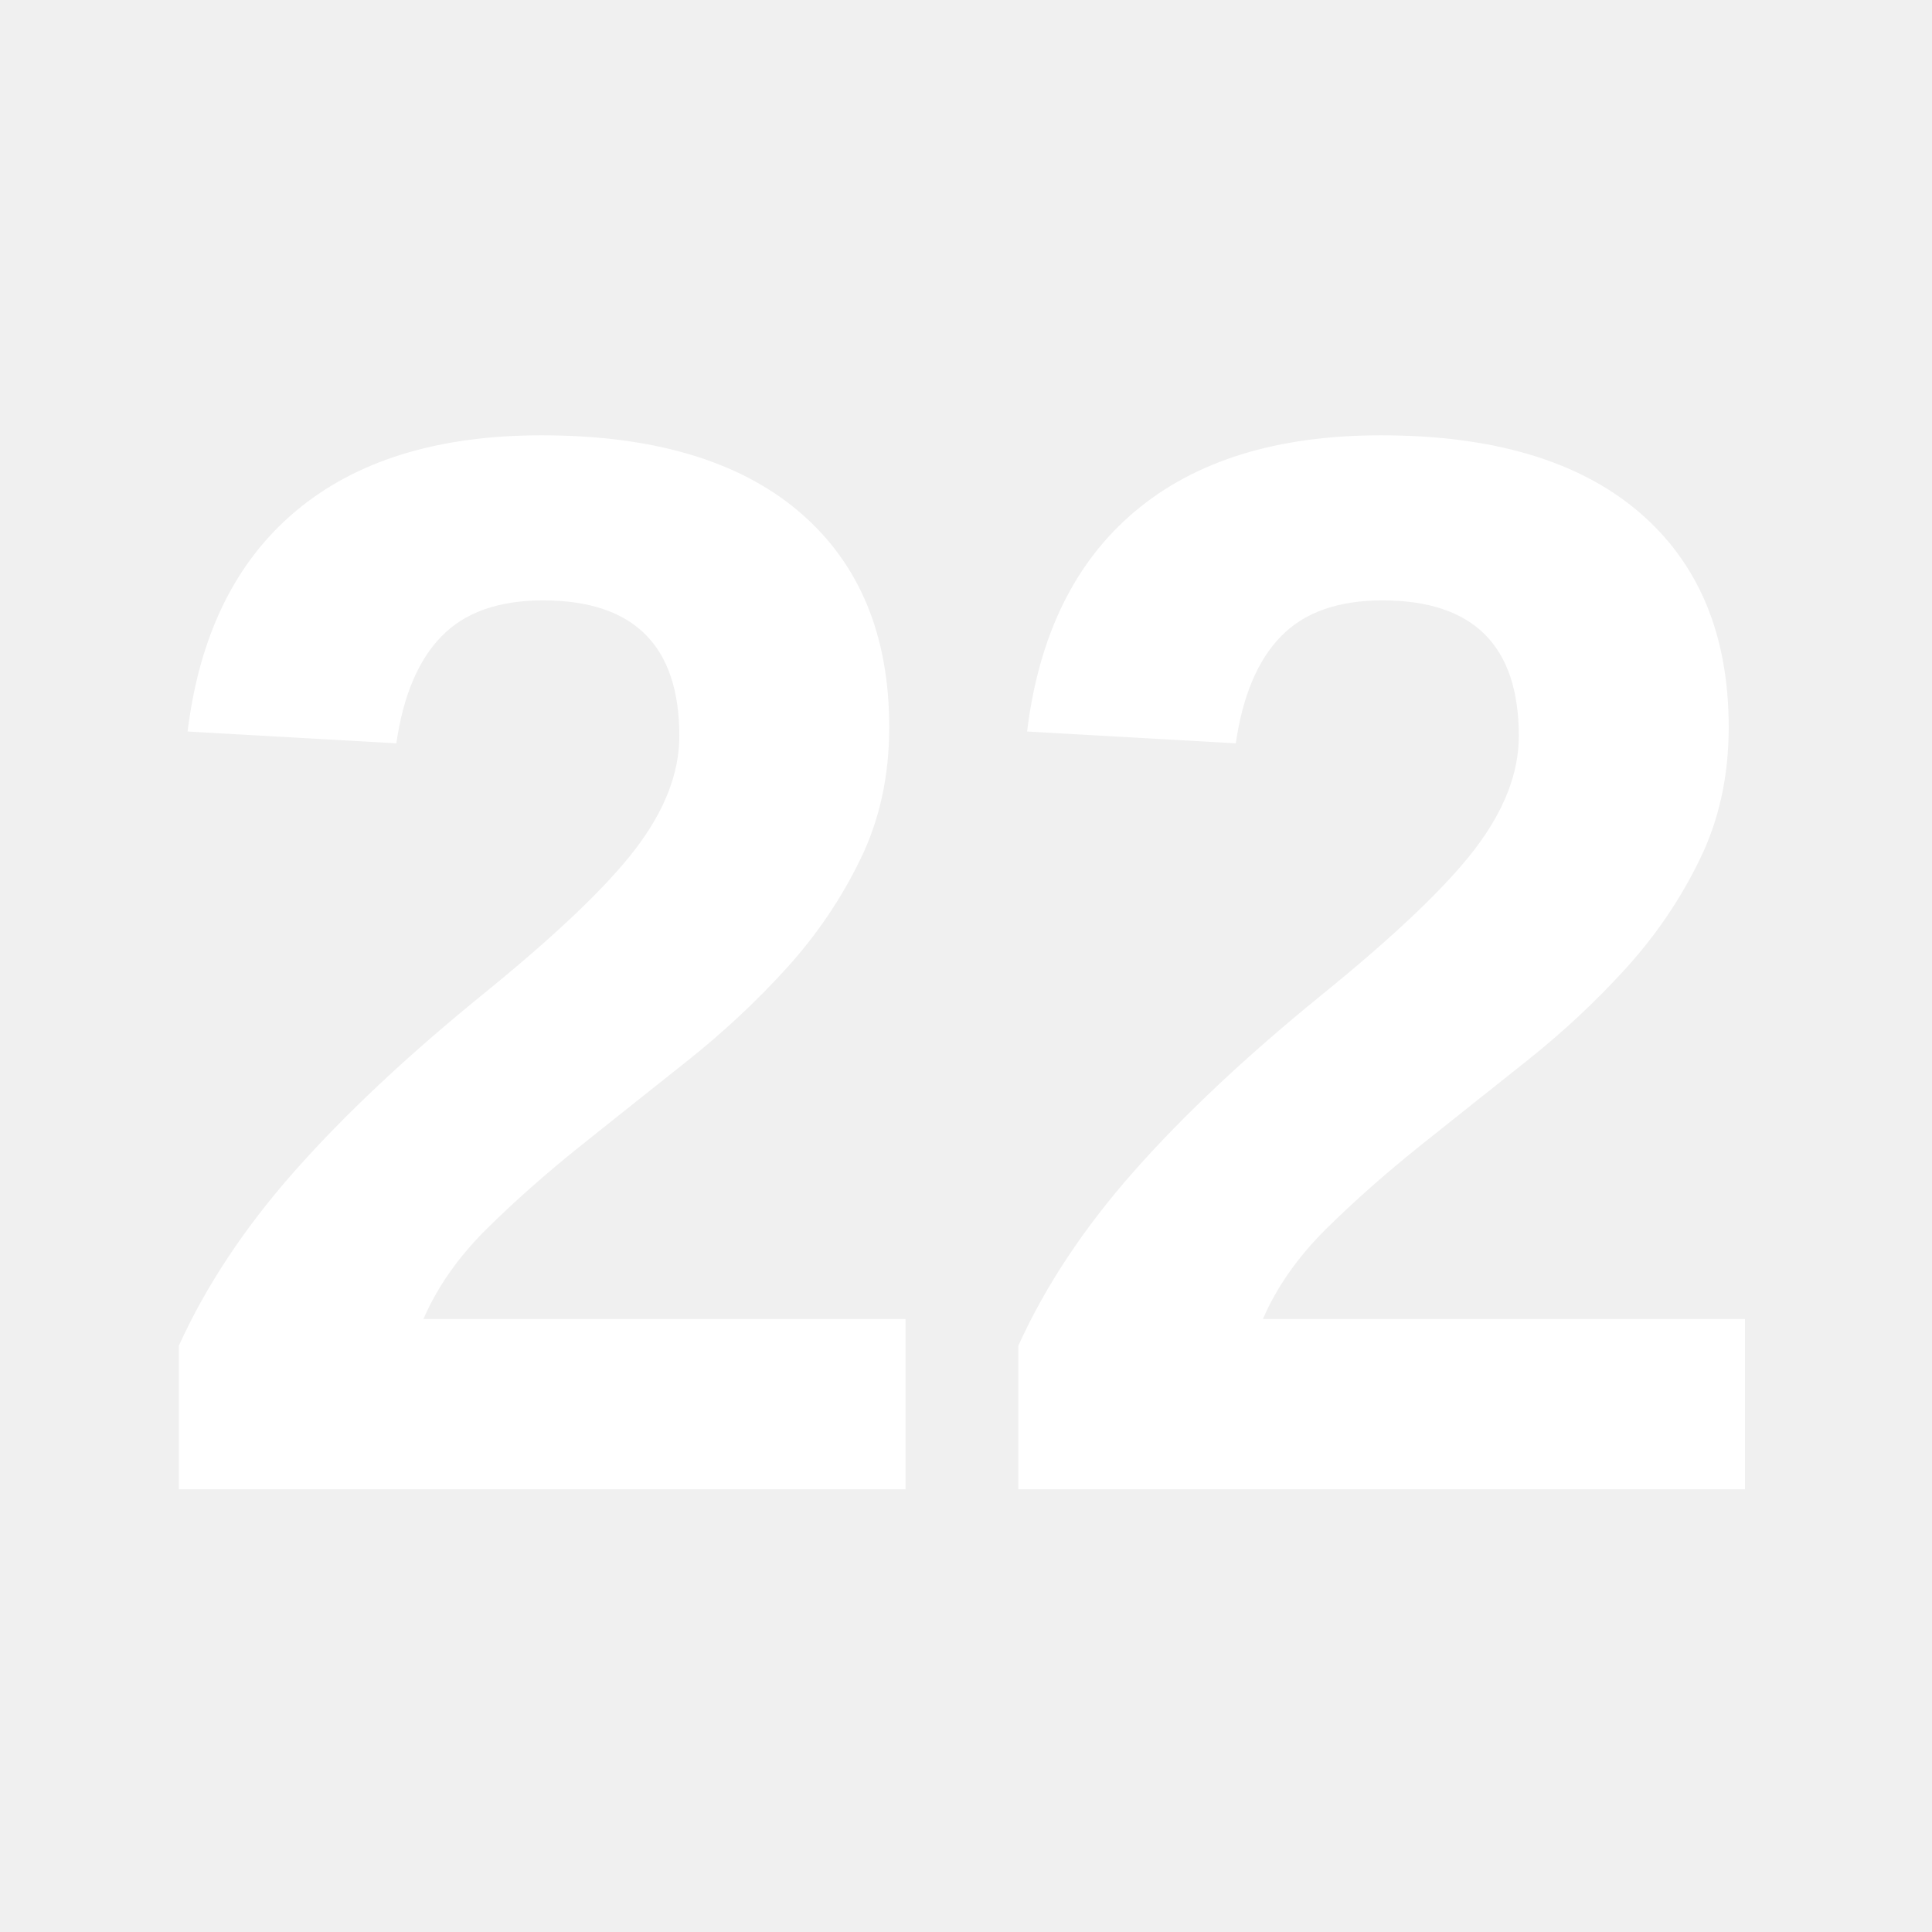
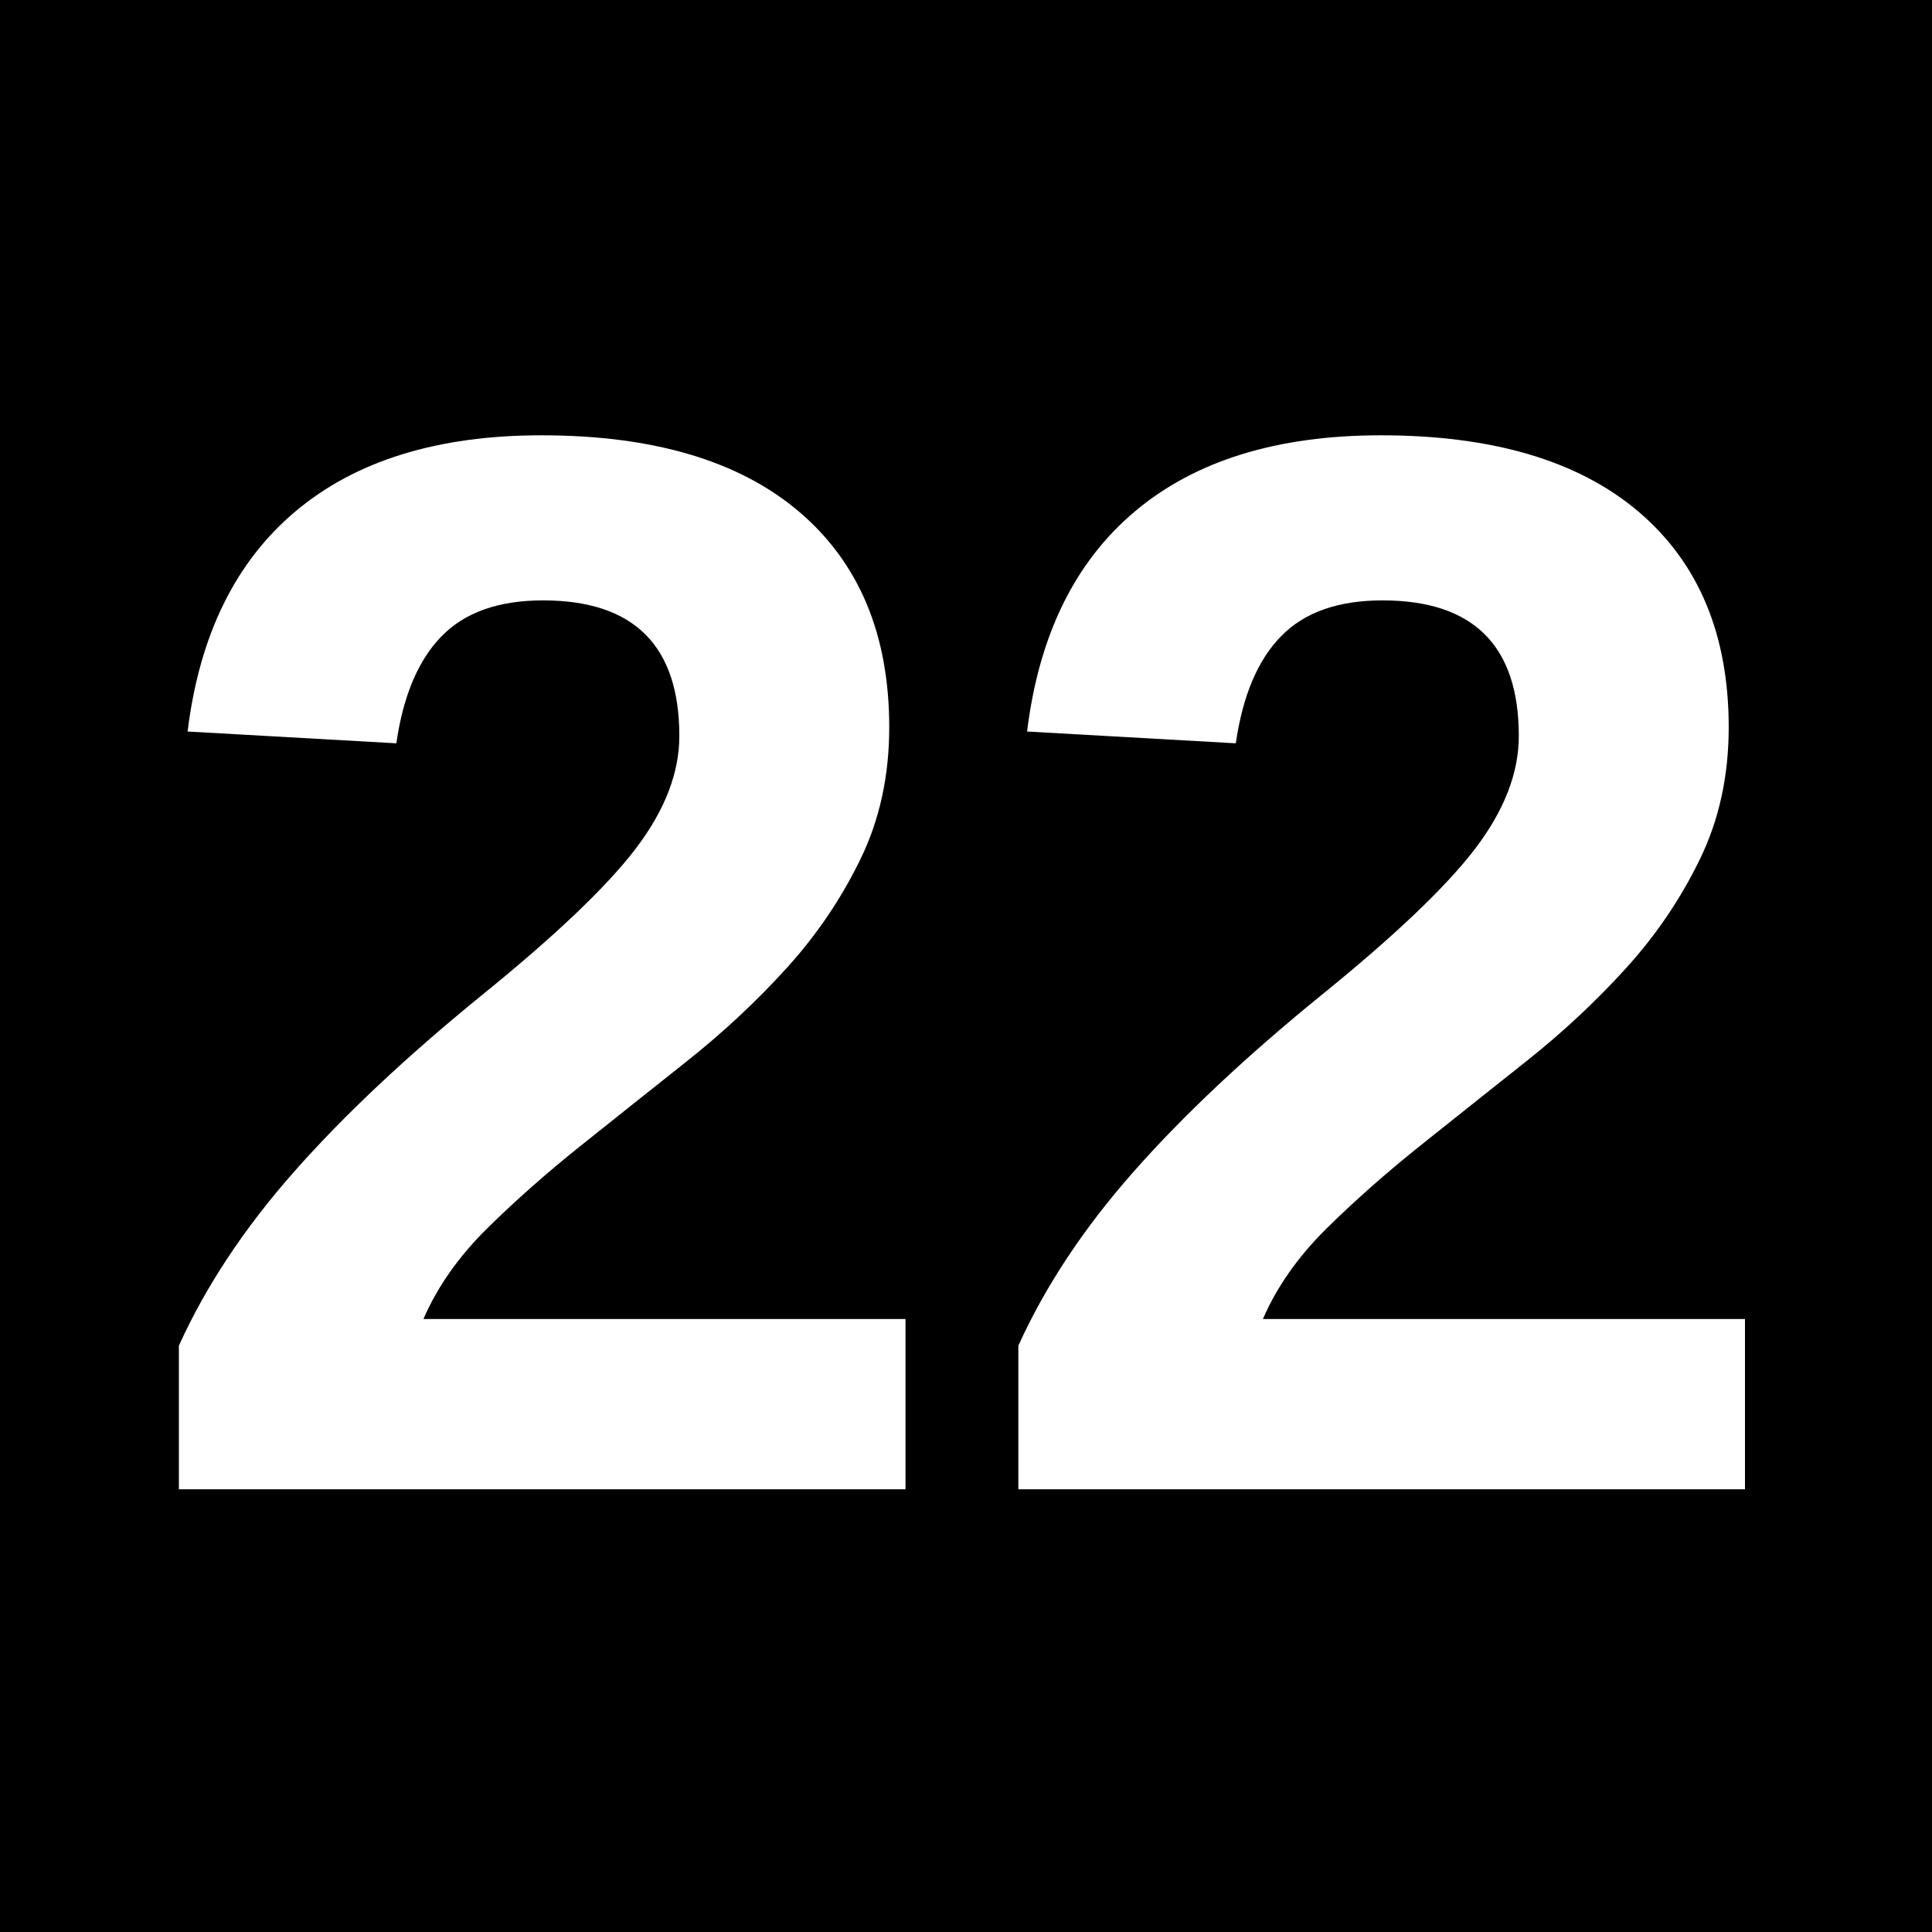
<svg xmlns="http://www.w3.org/2000/svg" width="128" height="128" viewBox="0 0 128 128">
-   <rect width="128" height="128" fill="none" />
+   <rect width="128" height="128" fill="black" />
  <text x="50%" y="50%" text-anchor="middle" dominant-baseline="central" font-family="Arial, Helvetica, sans-serif" font-size="100" font-weight="bold" fill="white">22</text>
</svg>
